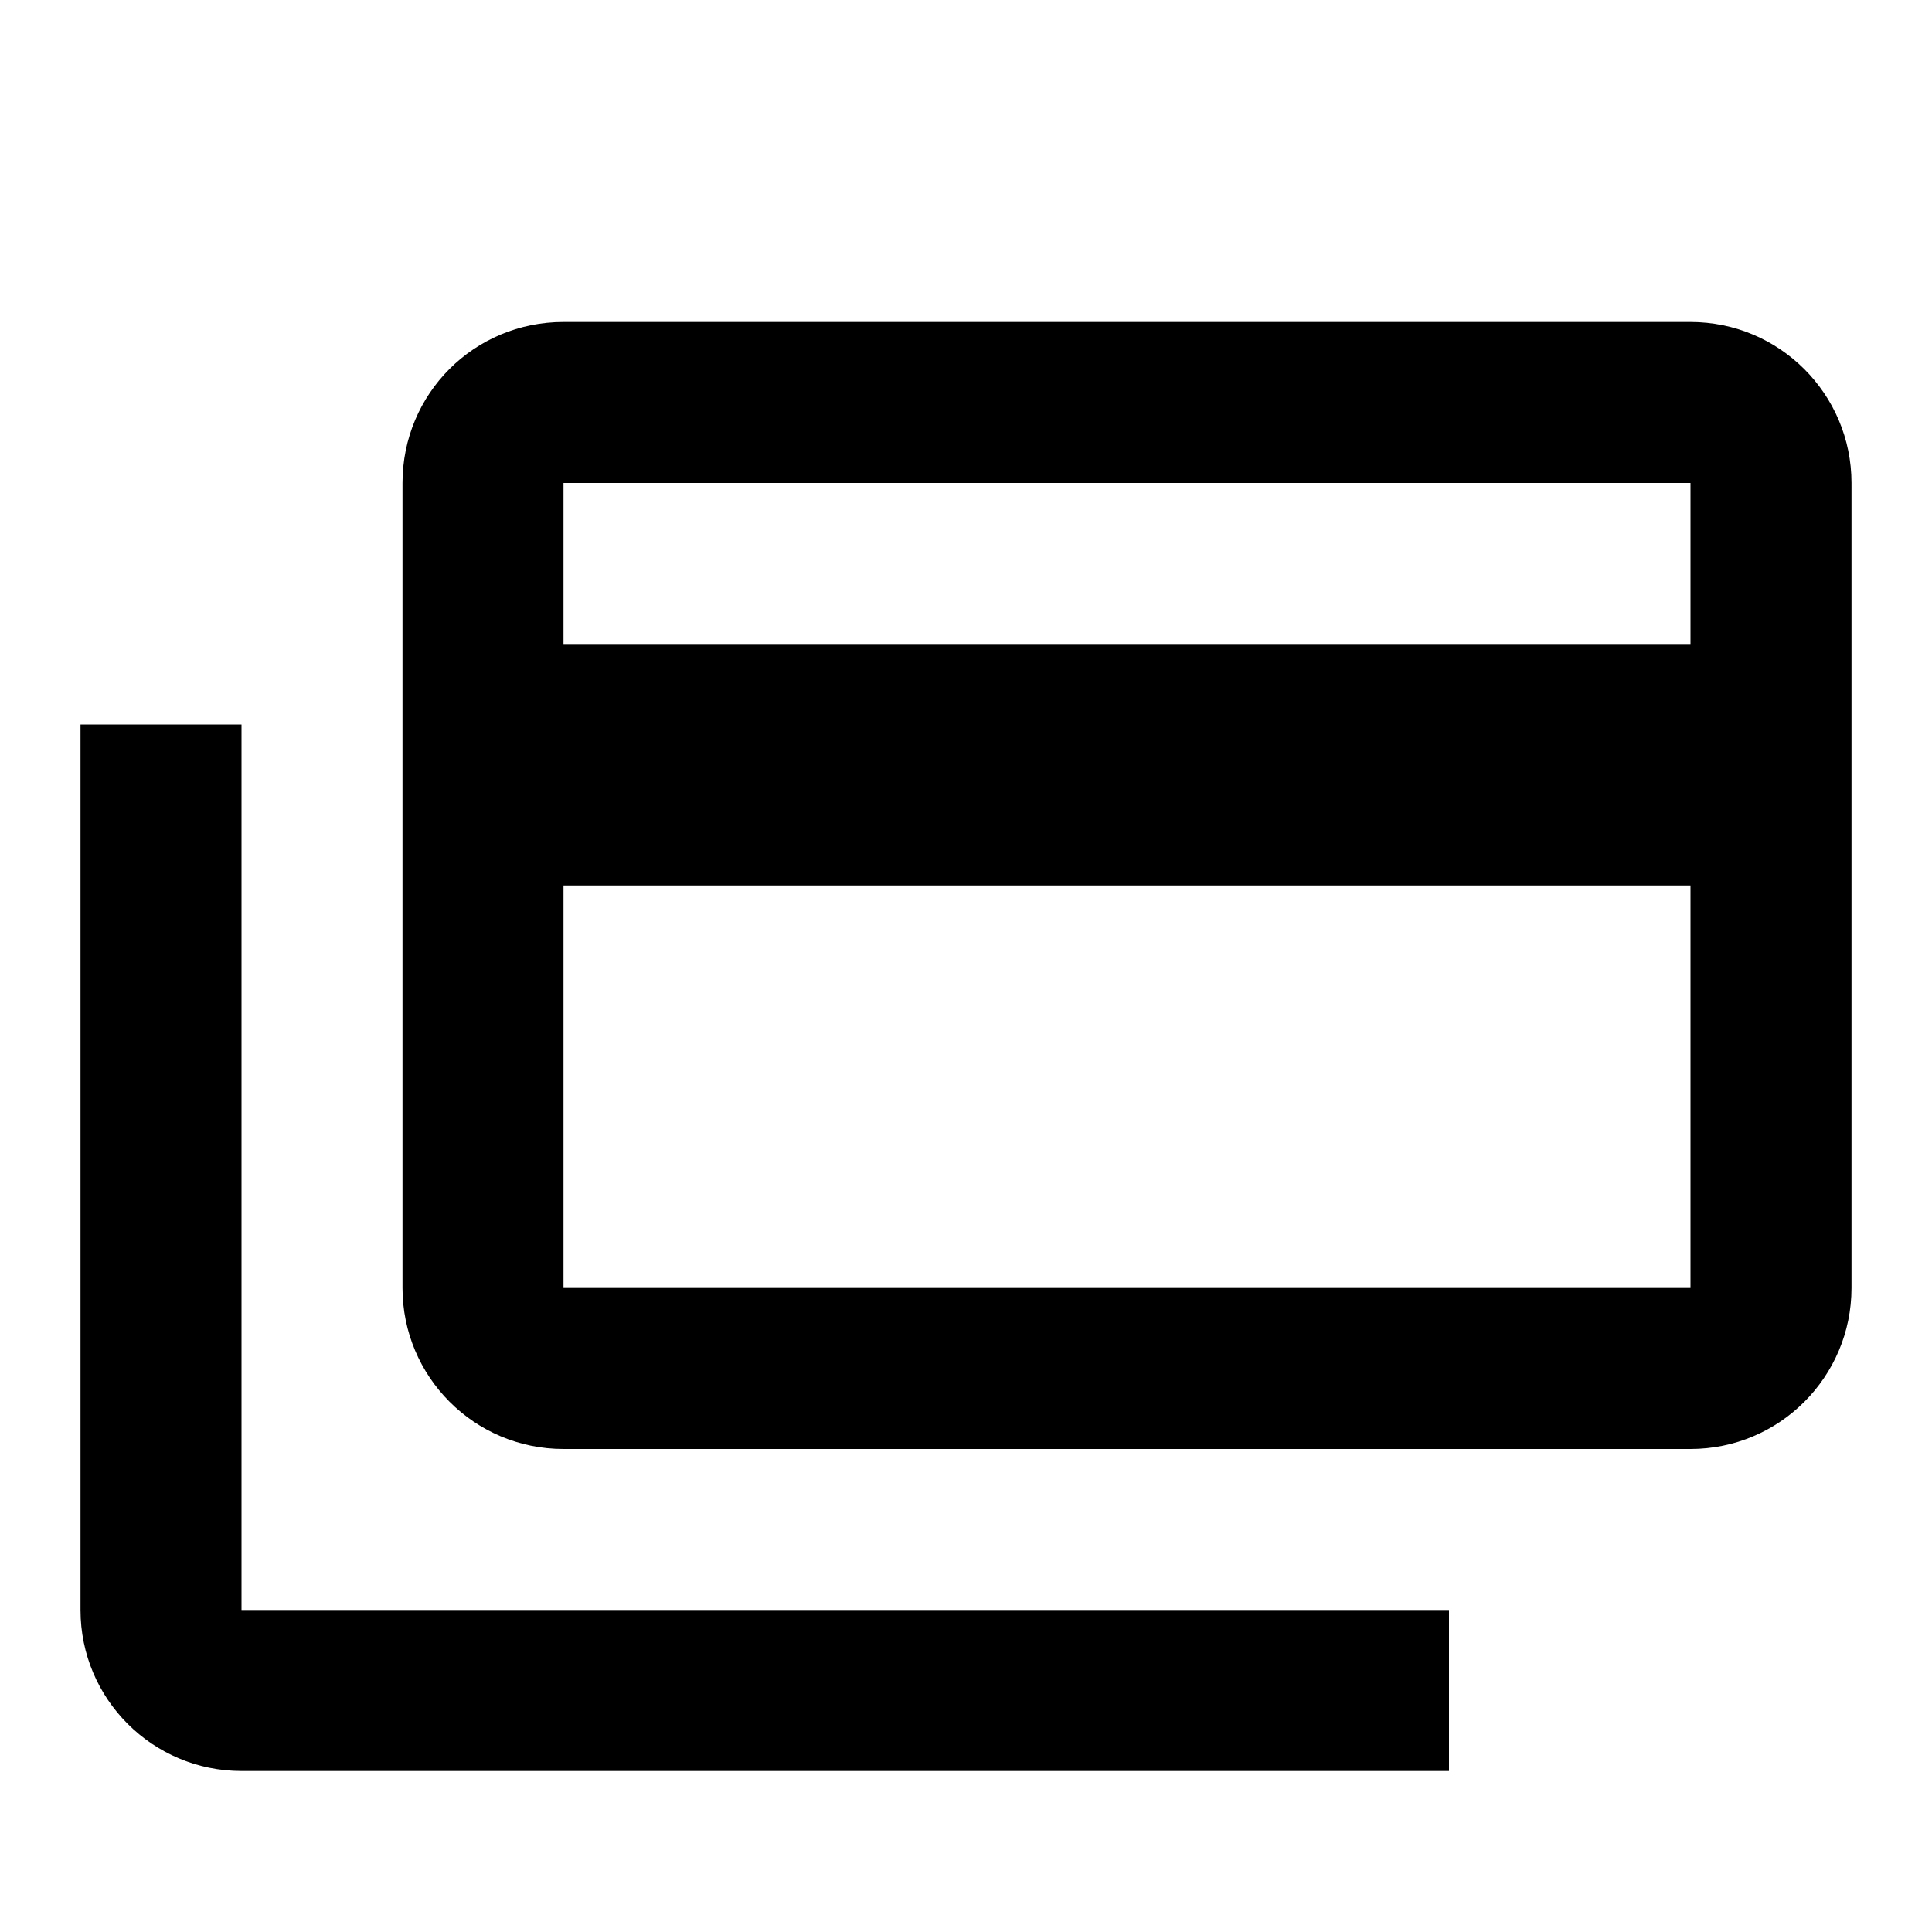
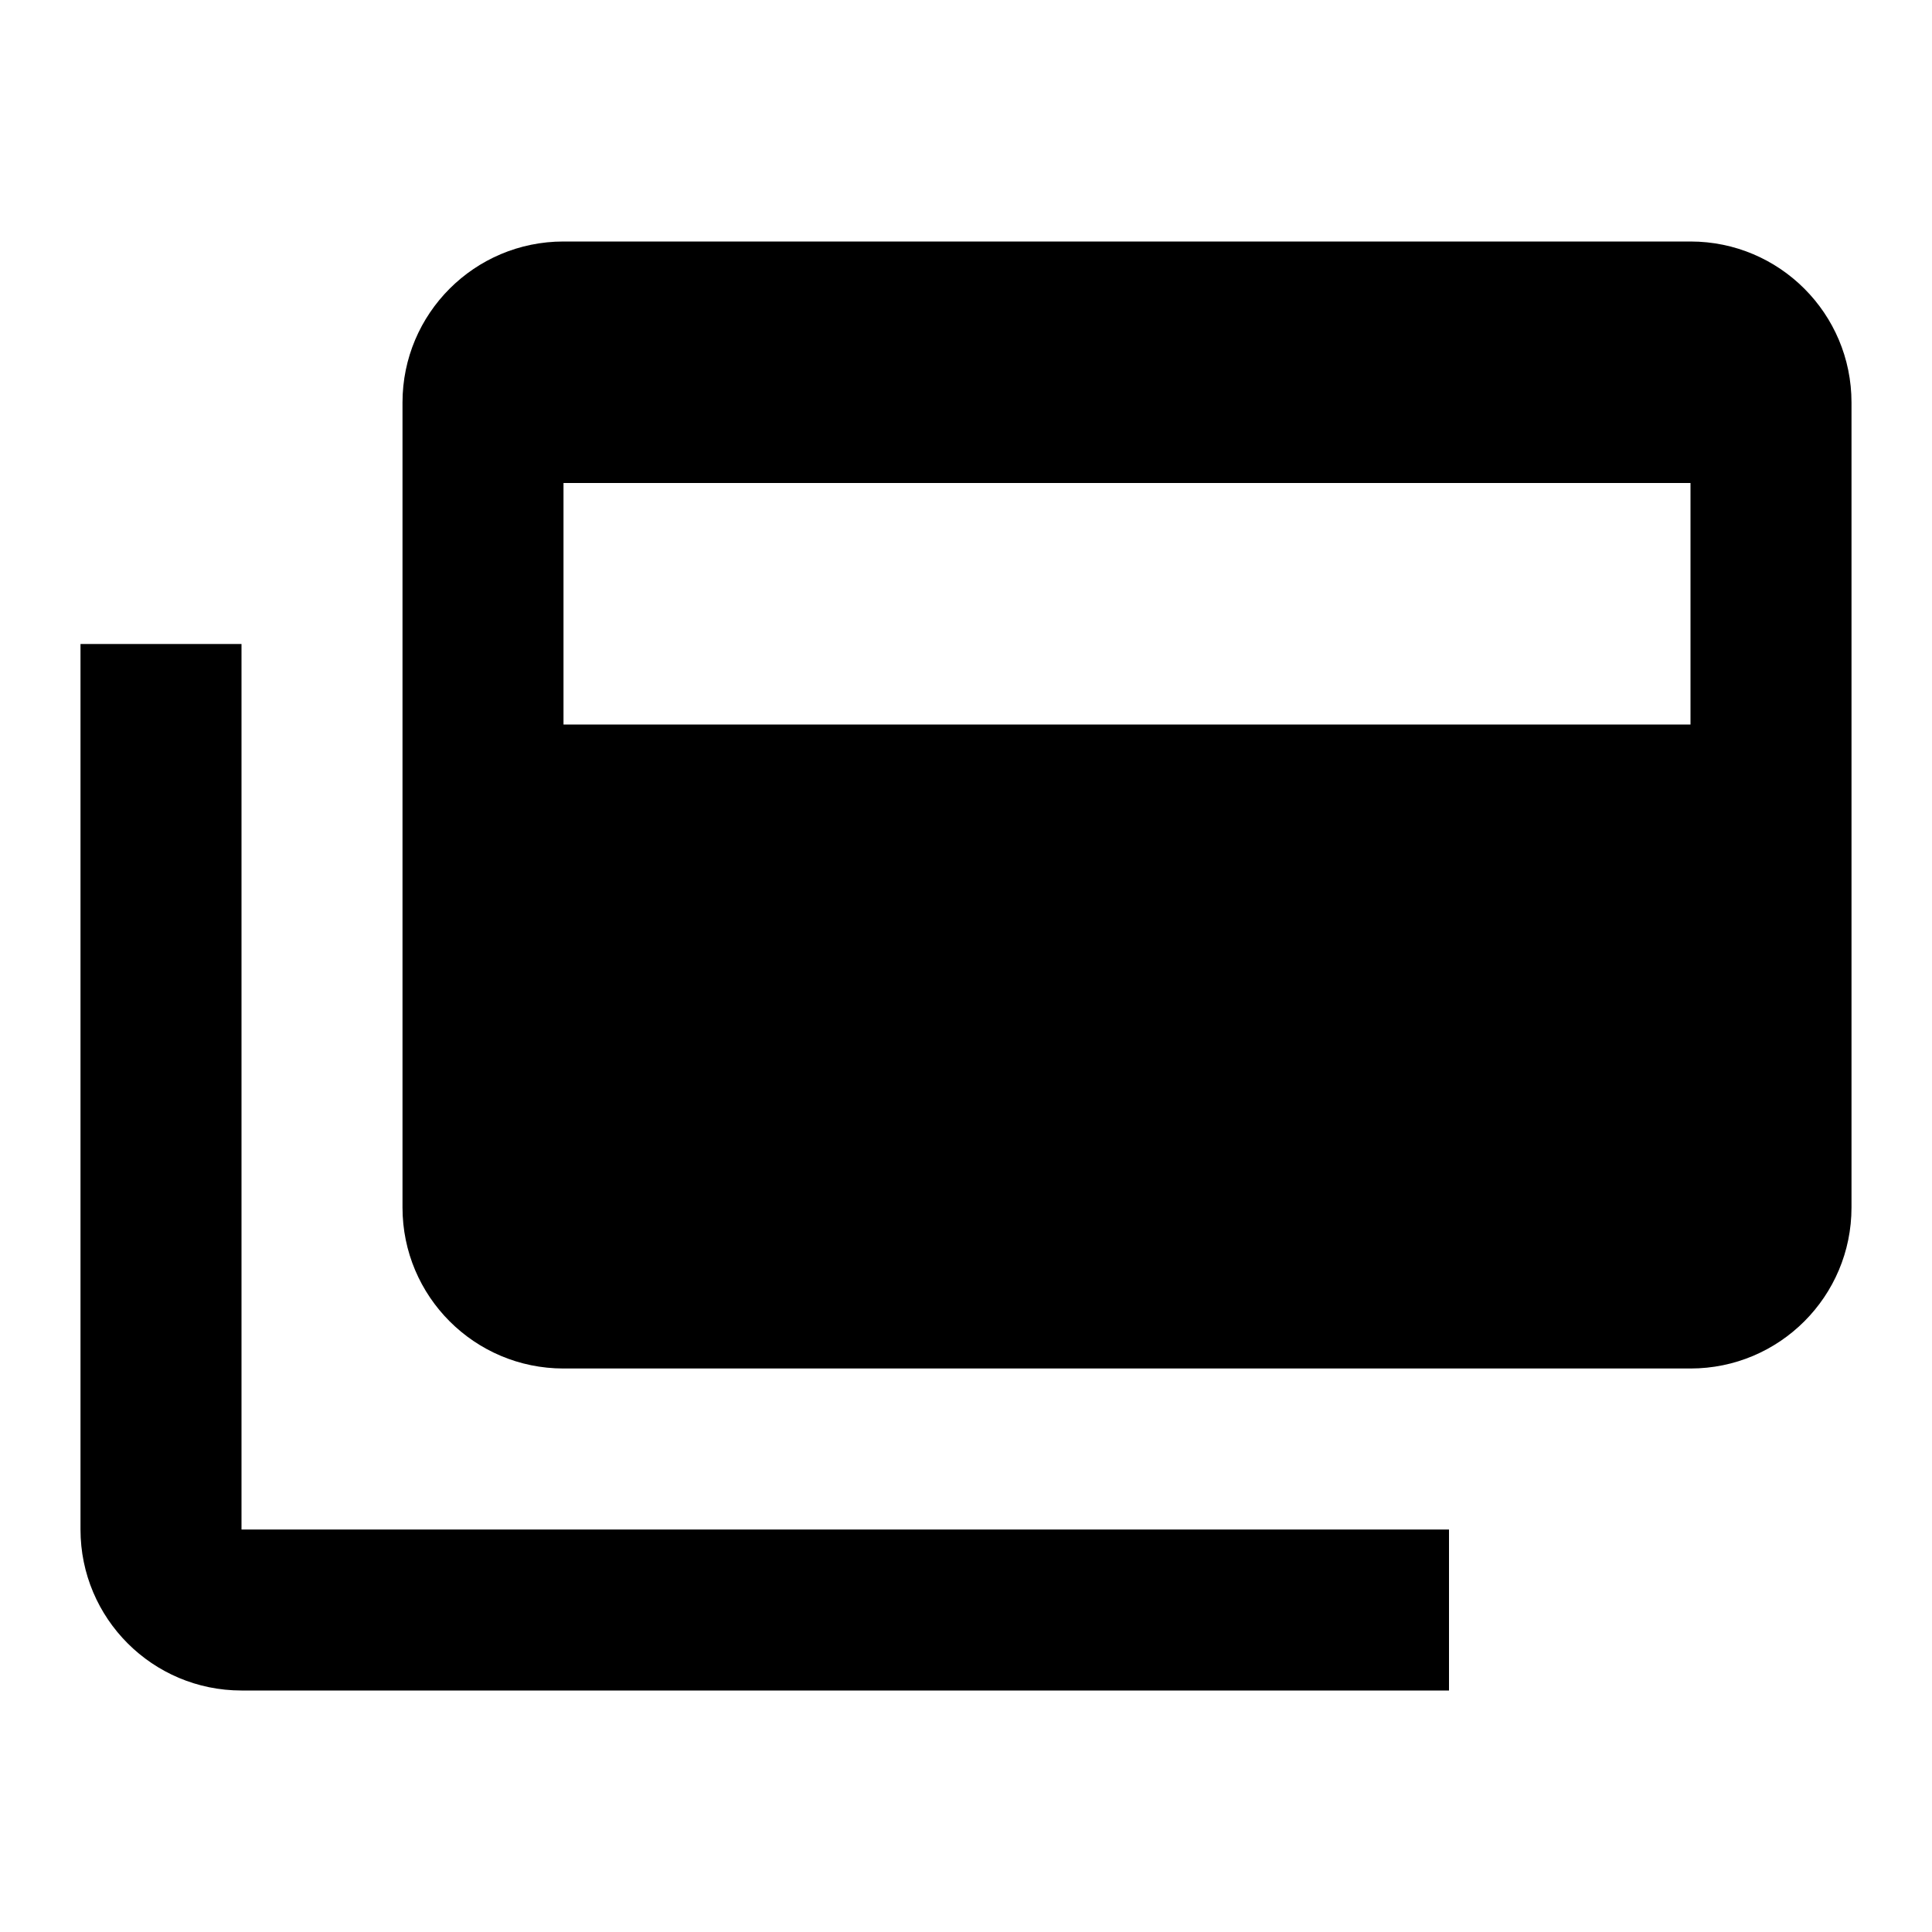
<svg xmlns="http://www.w3.org/2000/svg" version="1.1" id="mdi-credit-card-multiple" width="24" height="24" viewBox="0 0 24 24">
-   <path d="M21,8V6H7V8H21M21,16V11H7V16H21M21,4A2,2 0 0,1 23,6V16A2,2 0 0,1 21,18H7C5.89,18 5,17.1 5,16V6C5,4.89 5.89,4 7,4H21M3,20H18V22H3A2,2 0 0,1 1,20V9H3V20Z" />
+   <path d="M21 9V6H7V9H21M21 3A2 2 0 0 1 23 5V15A2 2 0 0 1 21 17H7A2 2 0 0 1 5 15V5A2 2 0 0 1 7 3H21M3 19H18V21H3A2 2 0 0 1 1 19V8H3Z" />
</svg>
